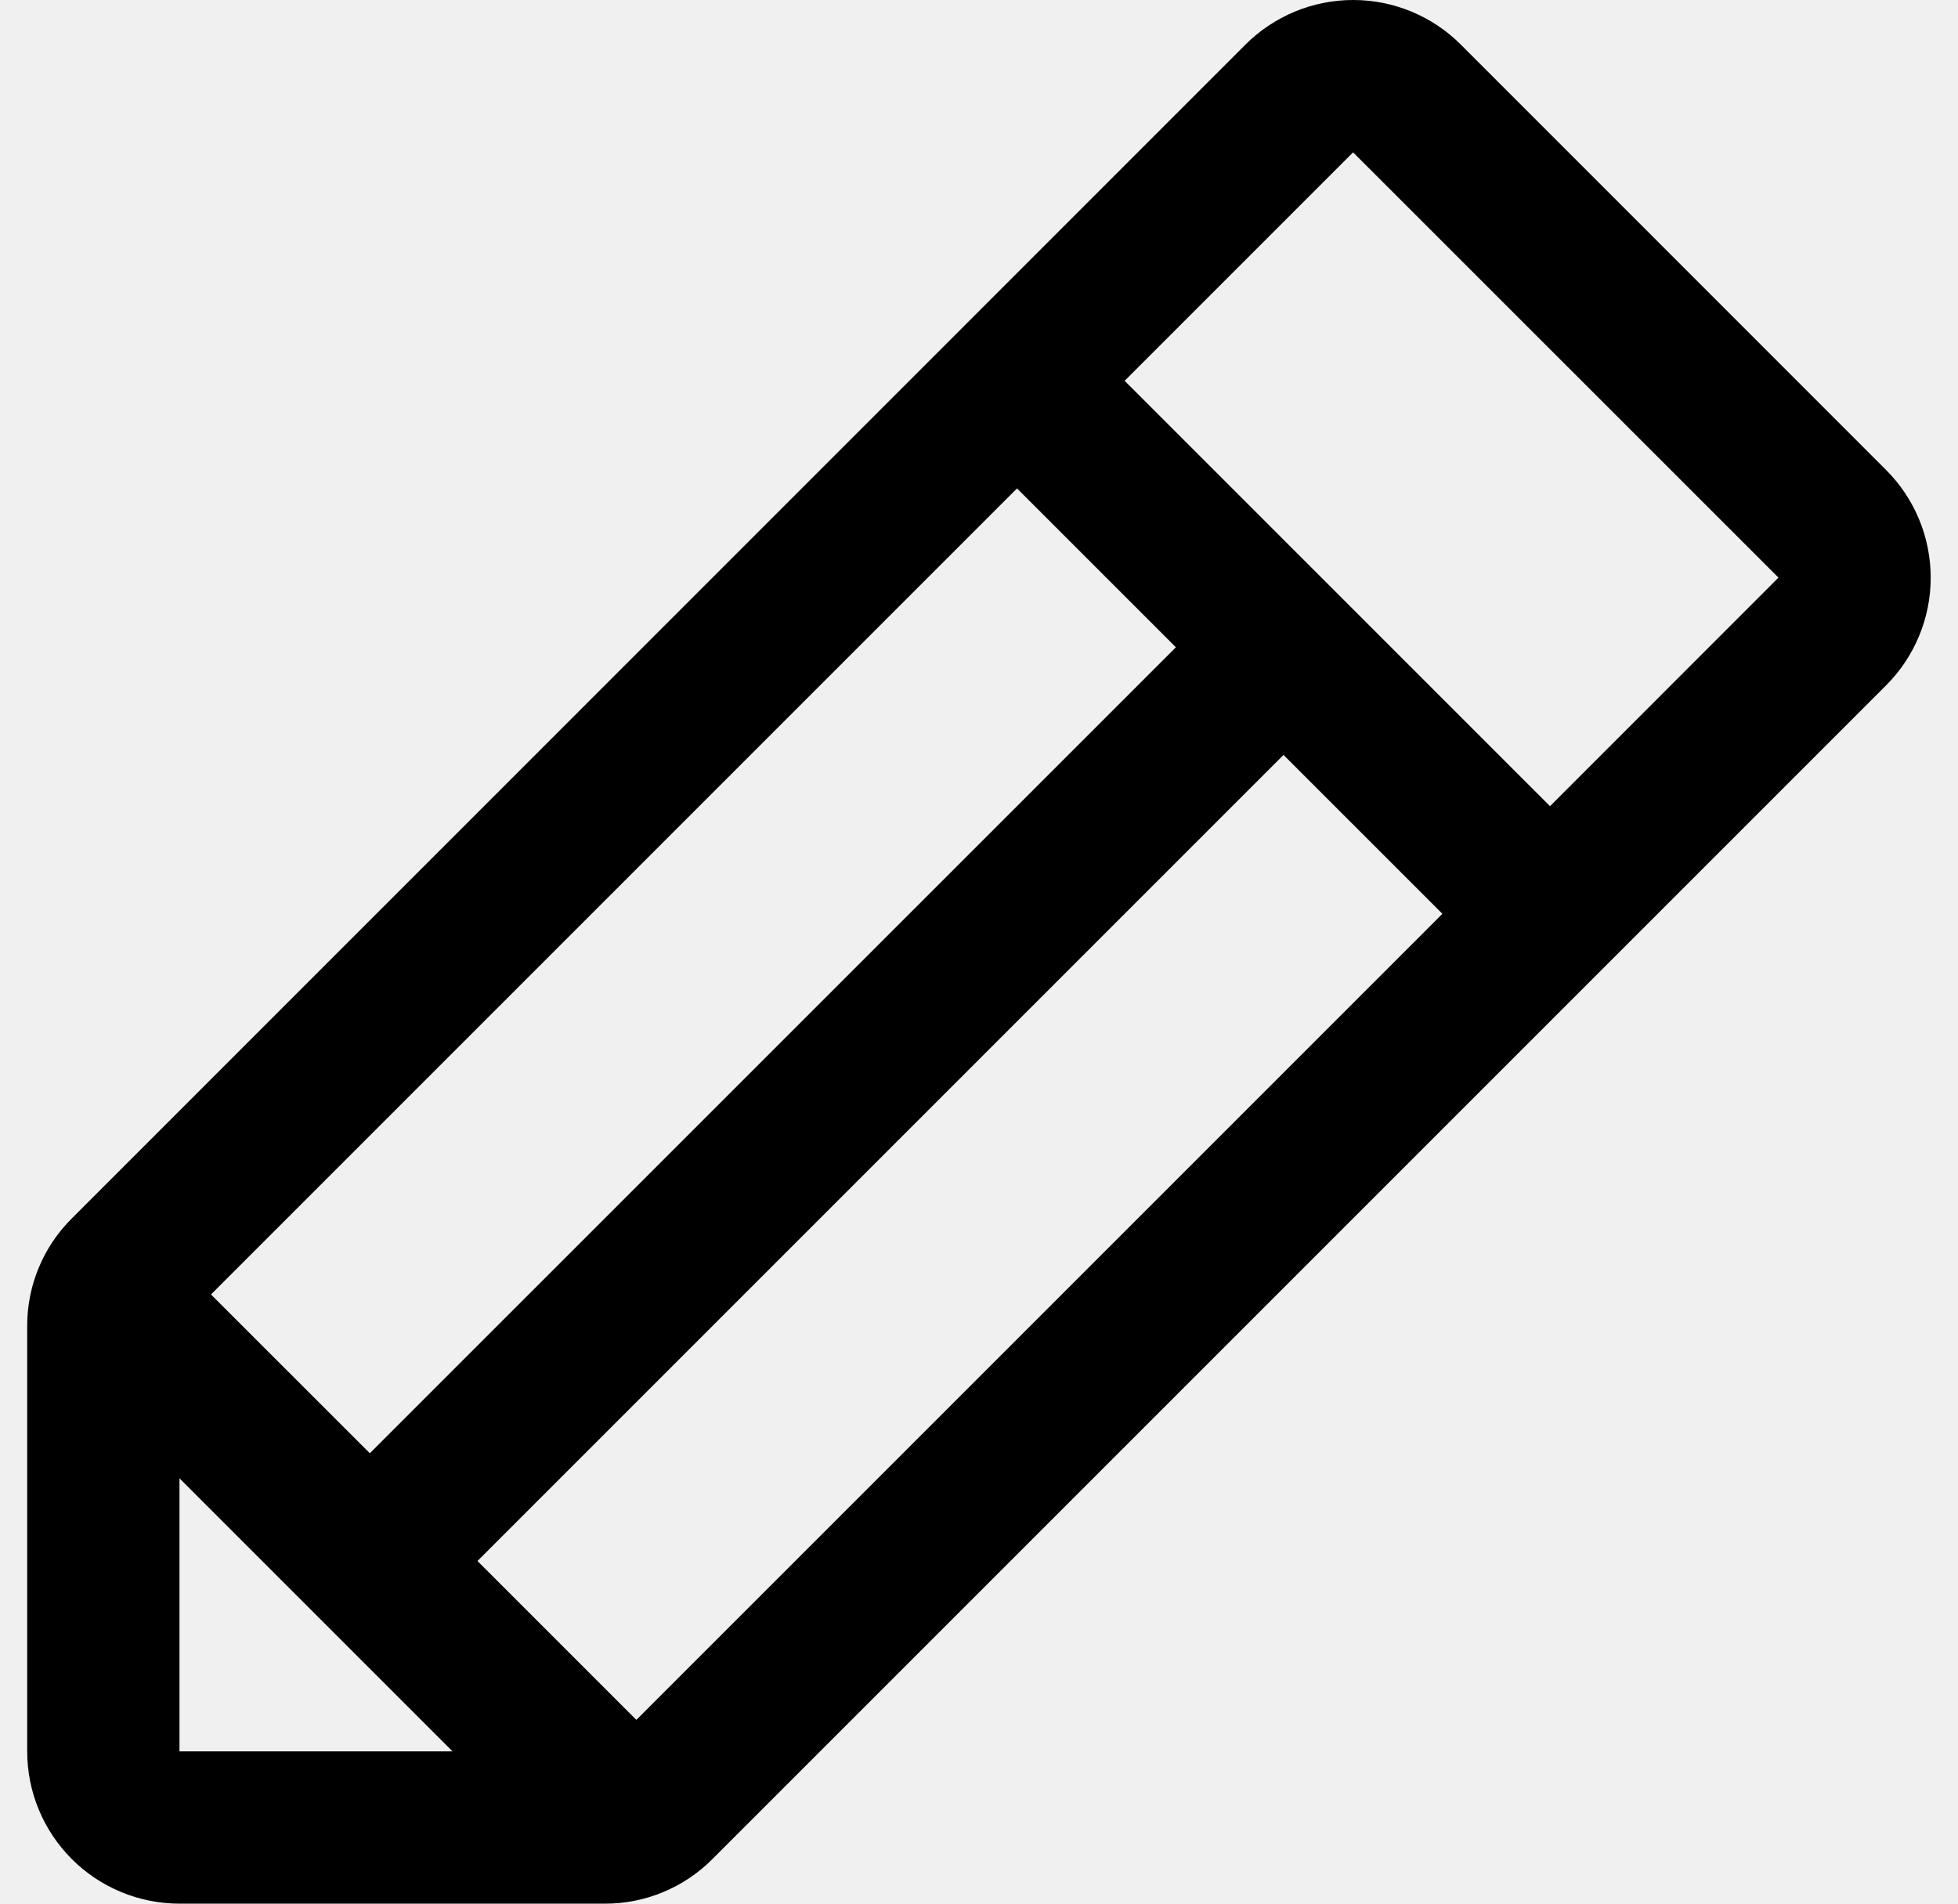
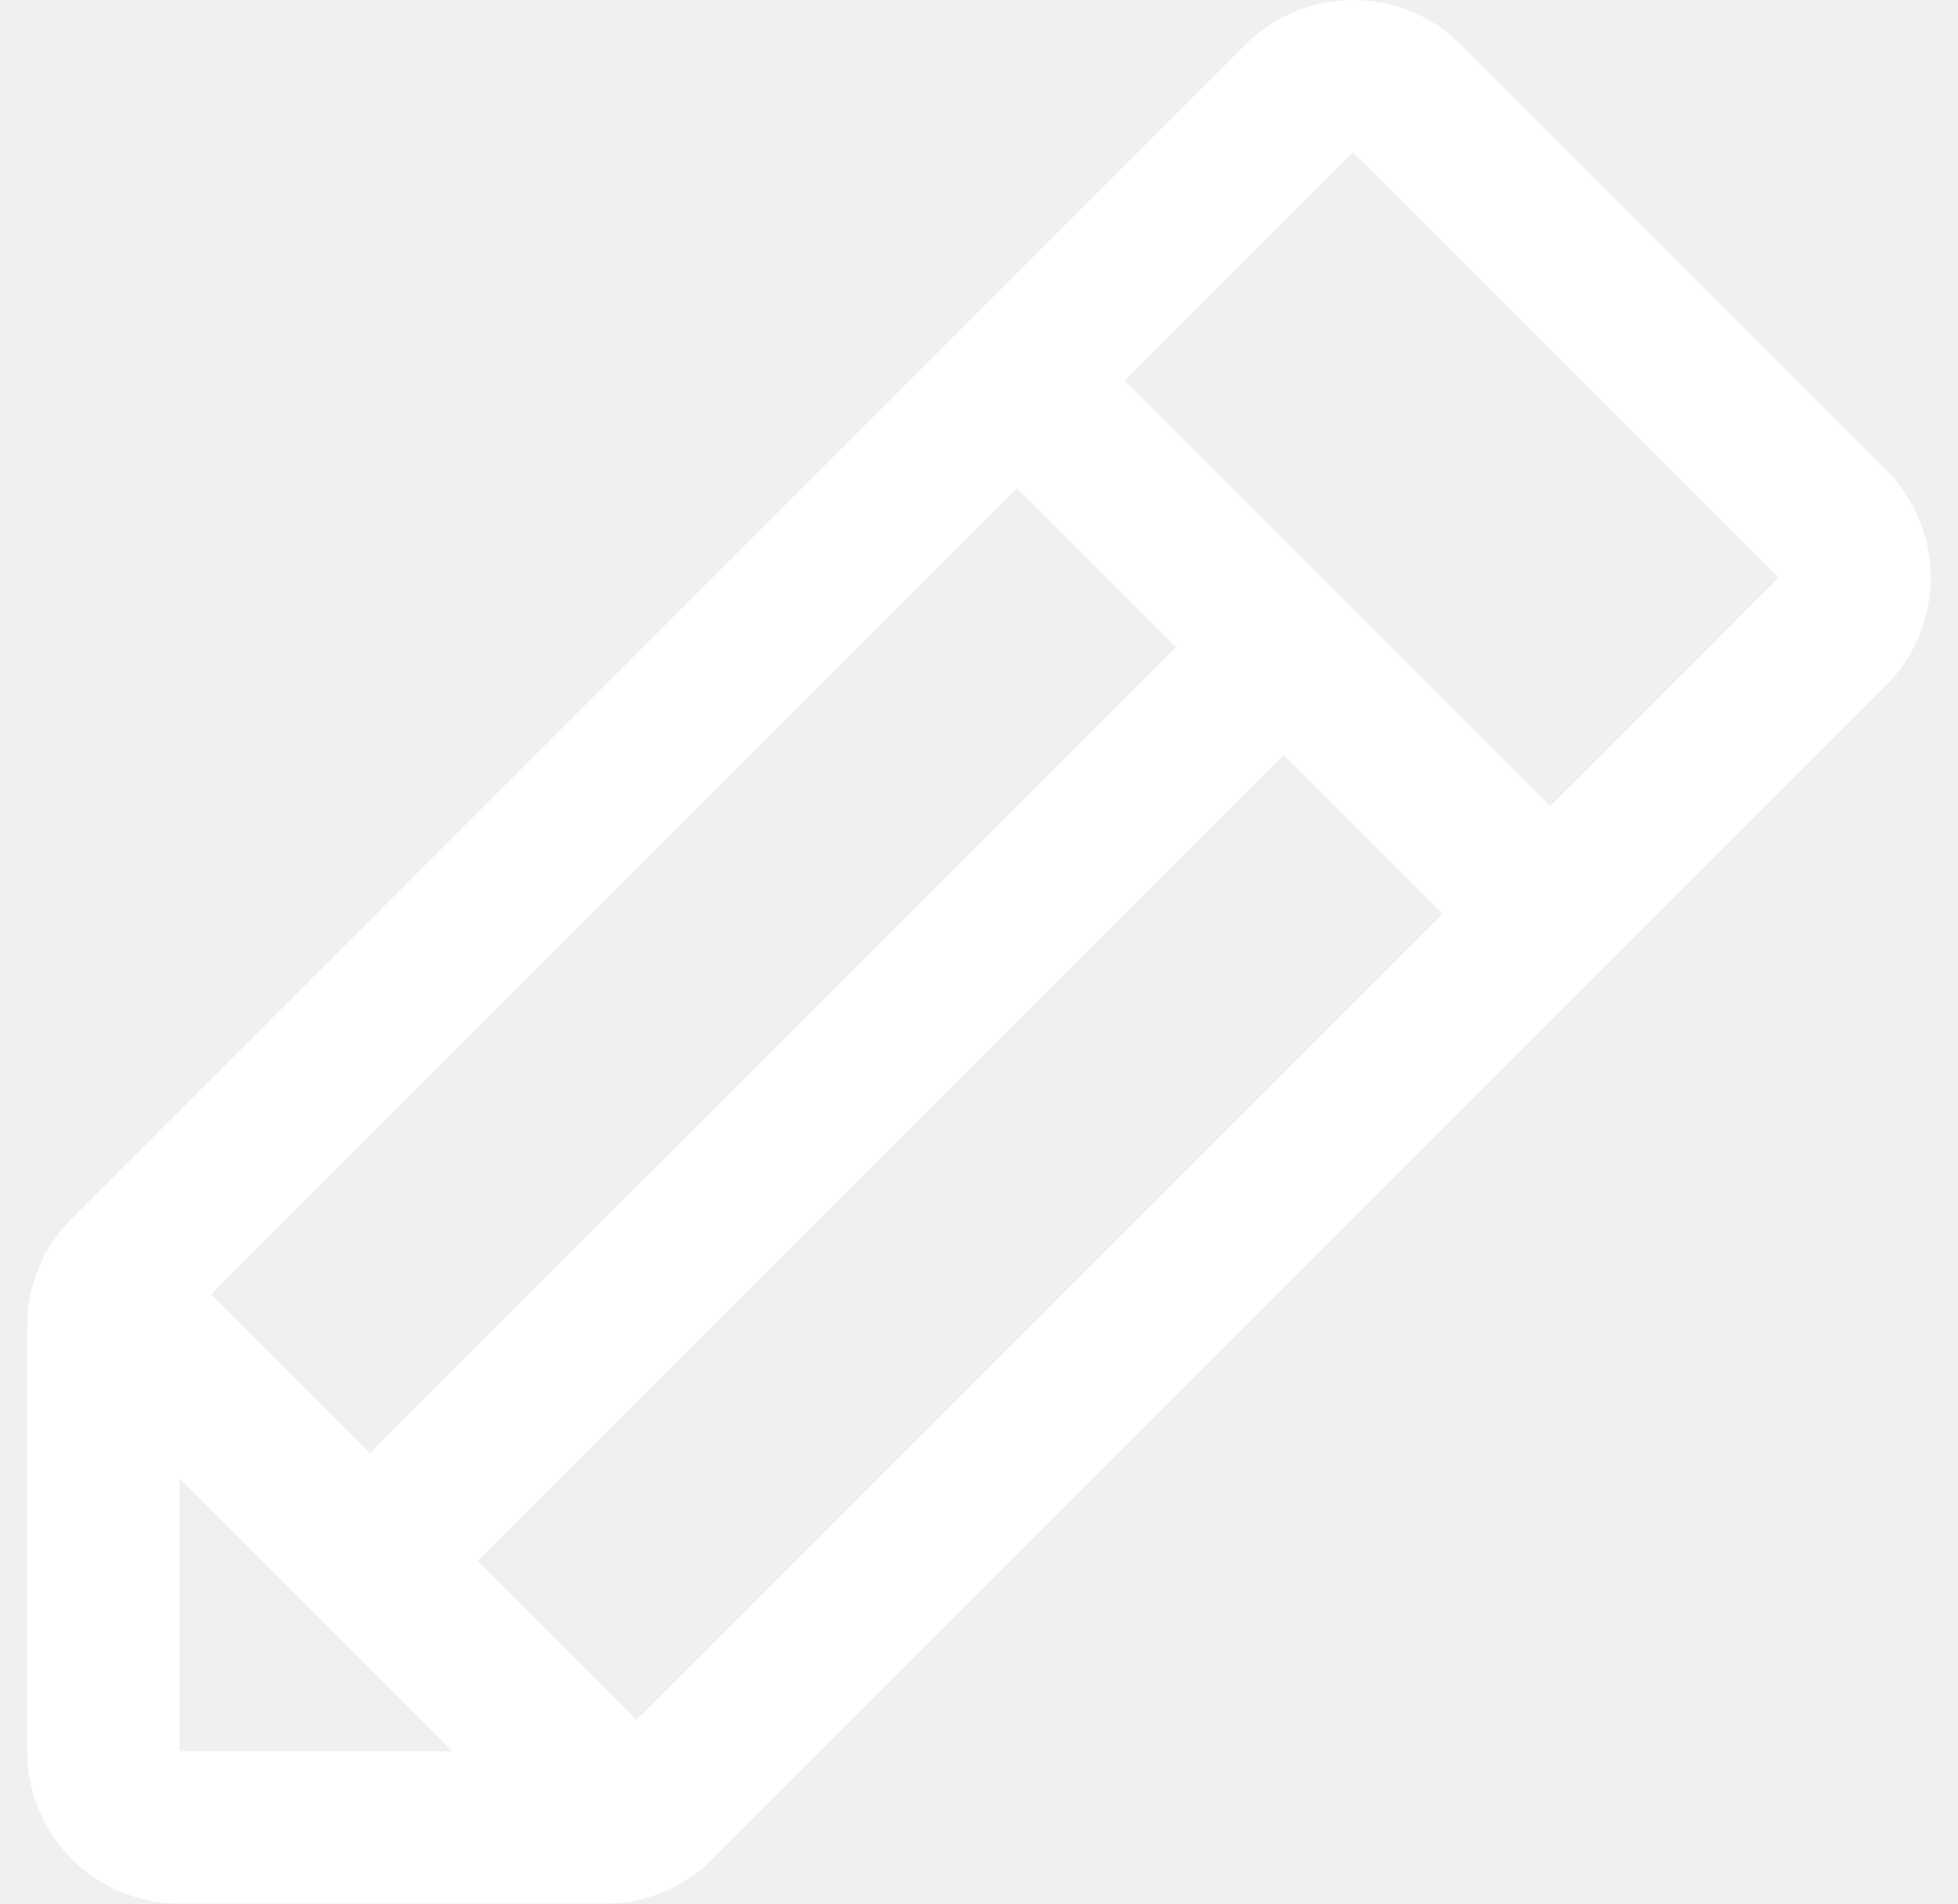
<svg xmlns="http://www.w3.org/2000/svg" width="36" height="35" viewBox="0 0 36 35" fill="none">
-   <path d="M34.678 8.641L26.859 0.82C26.599 0.56 26.291 0.354 25.951 0.213C25.611 0.072 25.247 0 24.879 0C24.512 0 24.147 0.072 23.808 0.213C23.468 0.354 23.159 0.56 22.899 0.82L1.321 22.401C1.06 22.66 0.853 22.968 0.712 23.308C0.571 23.647 0.499 24.012 0.5 24.38V32.2C0.5 32.943 0.795 33.655 1.32 34.18C1.845 34.705 2.557 35 3.3 35H11.12C11.488 35.001 11.853 34.929 12.192 34.788C12.532 34.647 12.841 34.44 13.1 34.179L34.678 12.601C34.938 12.341 35.144 12.032 35.285 11.692C35.426 11.353 35.498 10.989 35.498 10.621C35.498 10.253 35.426 9.889 35.285 9.549C35.144 9.209 34.938 8.901 34.678 8.641ZM3.879 23.8L18.699 8.98L21.62 11.901L6.8 26.719L3.879 23.8ZM3.3 27.18L8.32 32.2H3.3V27.18ZM11.7 31.621L8.779 28.7L23.599 13.88L26.52 16.801L11.7 31.621ZM28.499 14.822L20.678 7.001L24.878 2.801L32.699 10.62L28.499 14.822Z" fill="black" />
+   <path d="M34.678 8.641L26.859 0.82C26.599 0.56 26.291 0.354 25.951 0.213C25.611 0.072 25.247 0 24.879 0C24.512 0 24.147 0.072 23.808 0.213C23.468 0.354 23.159 0.56 22.899 0.82L1.321 22.401C1.06 22.66 0.853 22.968 0.712 23.308C0.571 23.647 0.499 24.012 0.5 24.38V32.2C0.5 32.943 0.795 33.655 1.32 34.18C1.845 34.705 2.557 35 3.3 35H11.12C11.488 35.001 11.853 34.929 12.192 34.788C12.532 34.647 12.841 34.44 13.1 34.179L34.678 12.601C34.938 12.341 35.144 12.032 35.285 11.692C35.426 11.353 35.498 10.989 35.498 10.621C35.498 10.253 35.426 9.889 35.285 9.549C35.144 9.209 34.938 8.901 34.678 8.641ZM3.879 23.8L18.699 8.98L21.62 11.901L6.8 26.719L3.879 23.8ZM3.3 27.18L8.32 32.2H3.3V27.18ZM11.7 31.621L8.779 28.7L23.599 13.88L26.52 16.801L11.7 31.621ZM28.499 14.822L20.678 7.001L24.878 2.801L32.699 10.62L28.499 14.822Z" fill="white" />
</svg>
